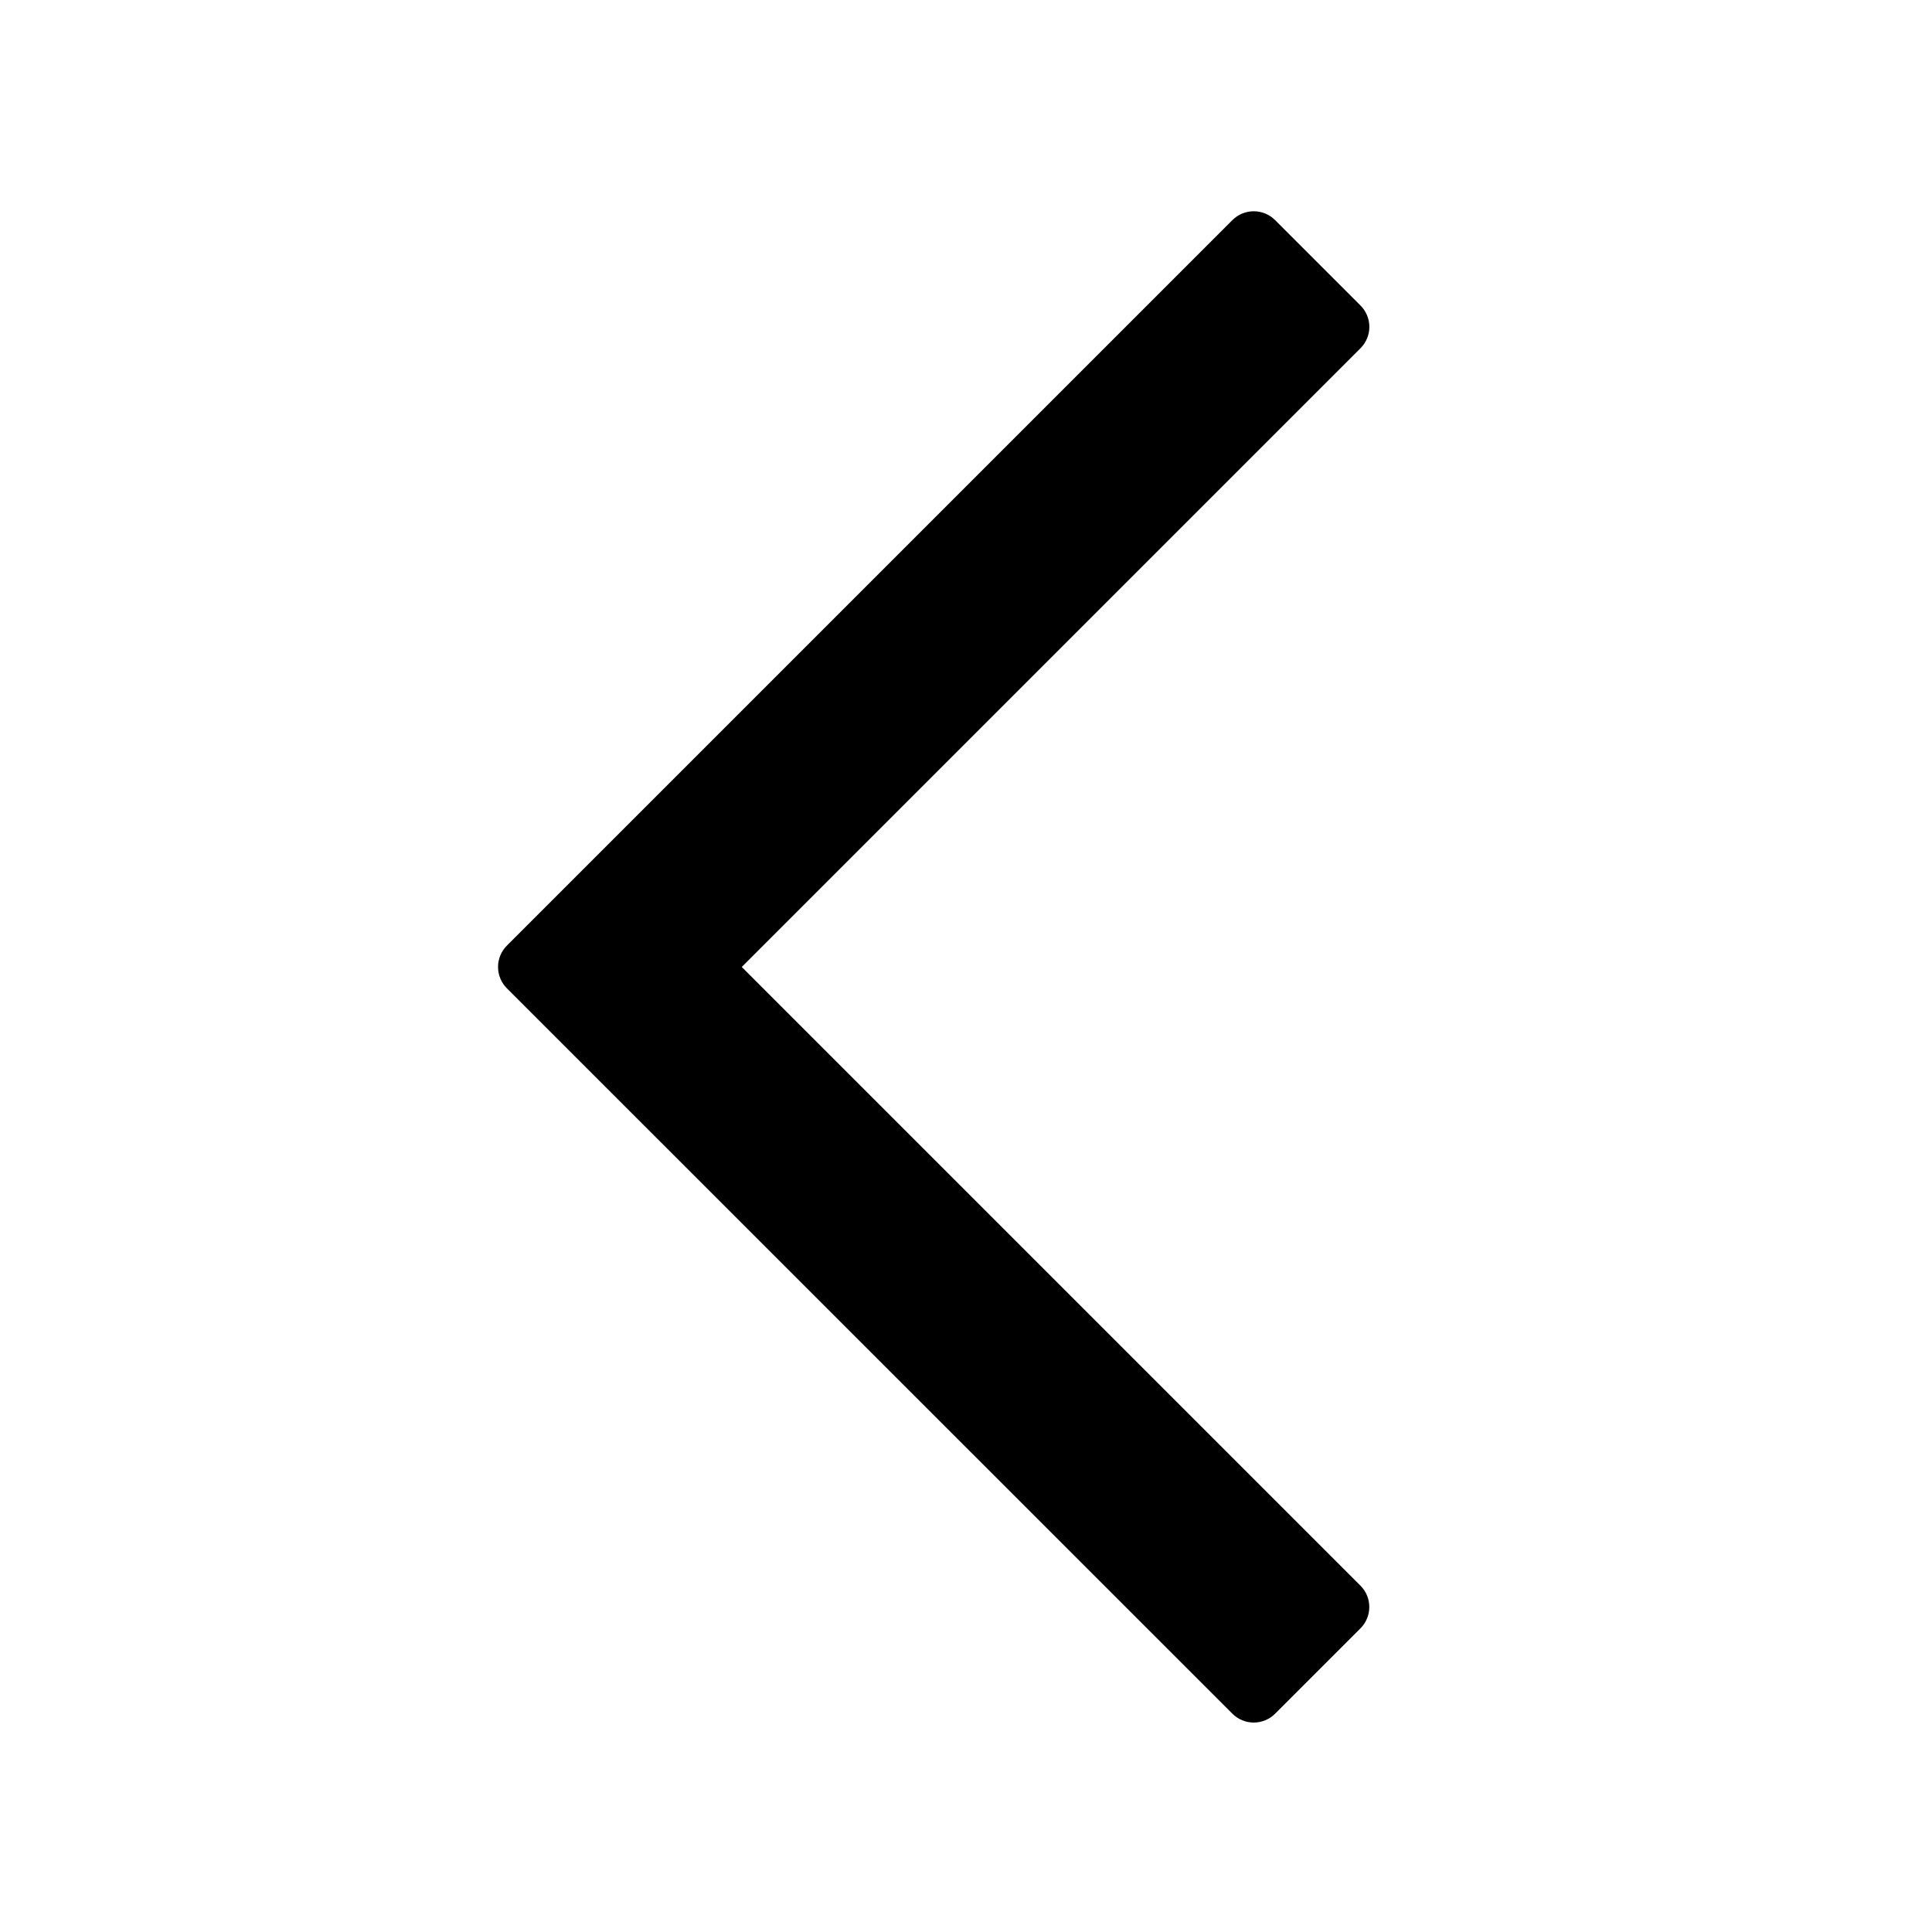
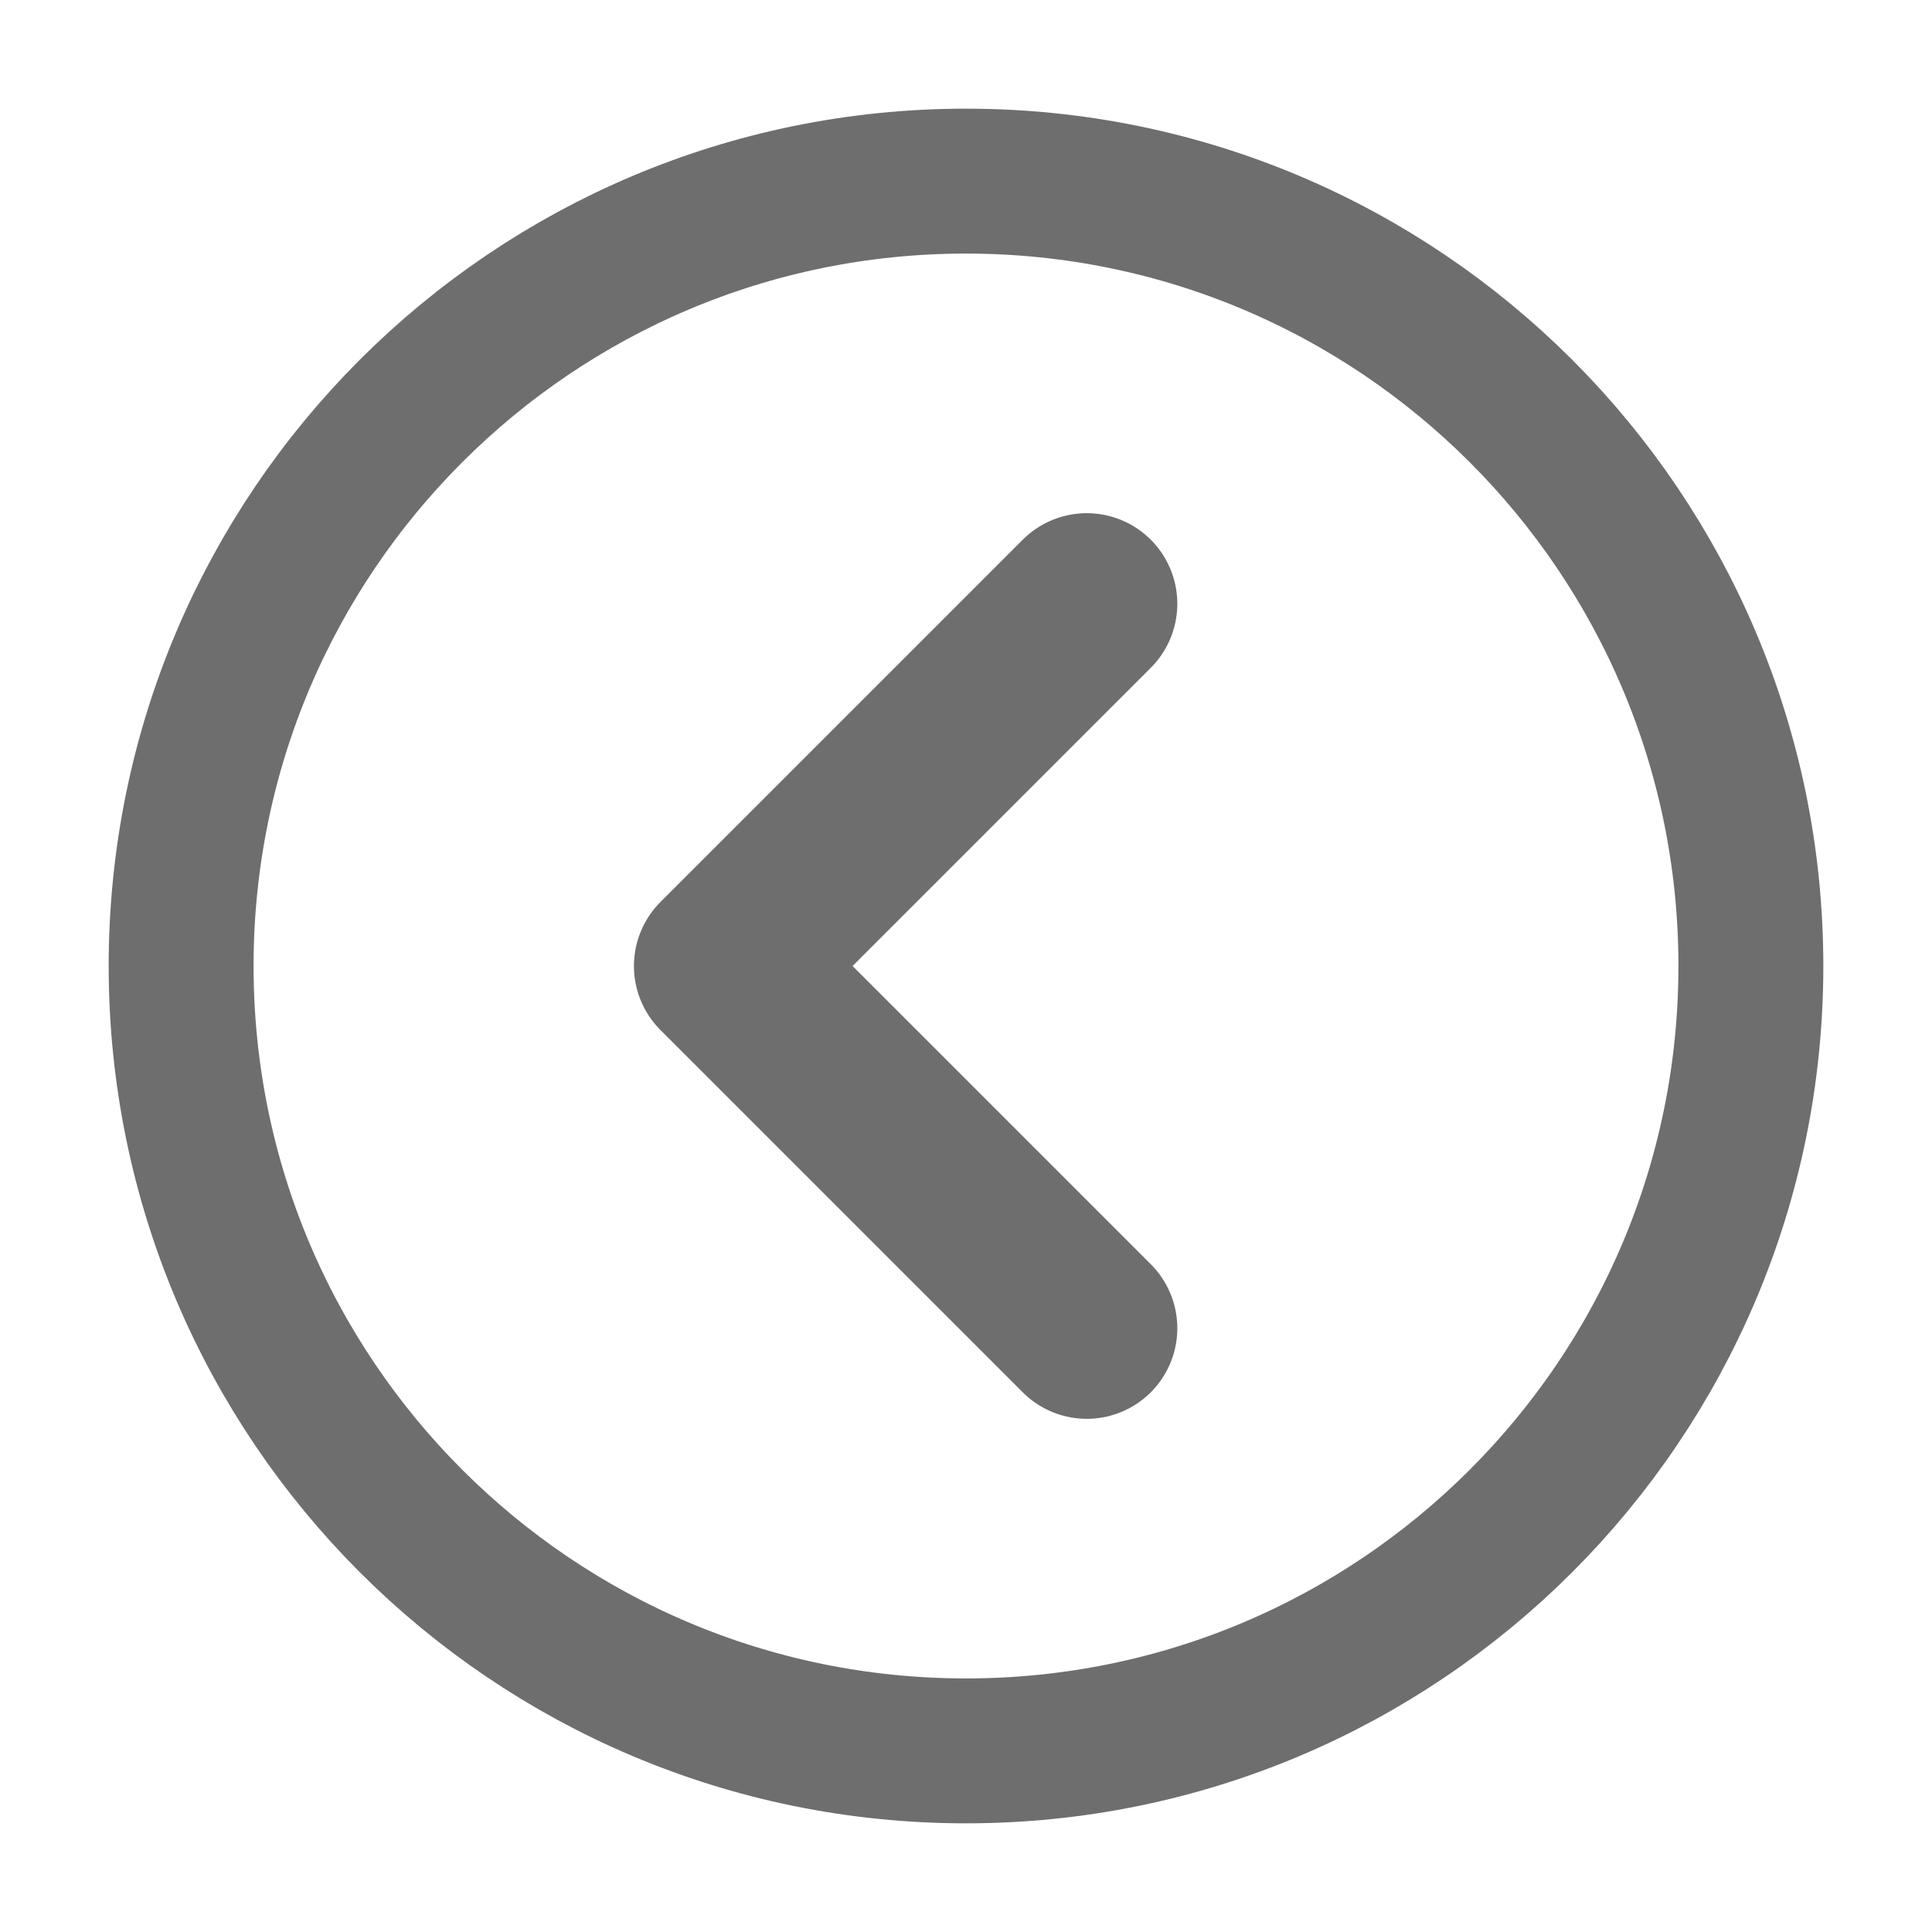
- <svg xmlns="http://www.w3.org/2000/svg" t="1678431082049" class="icon" viewBox="0 0 1024 1024" version="1.1" p-id="2125">
-   <path d="M653.184 116.672a16 16 0 0 1 22.656 0l45.248 45.248a16 16 0 0 1 0 22.656L393.152 512.512l327.936 327.936a16 16 0 0 1 0 22.592l-45.248 45.248a16 16 0 0 1-22.656 0L268.672 523.84a16 16 0 0 1 0-22.656l384.512-384.512z" fill="#000000" p-id="2126" />
+ <svg xmlns="http://www.w3.org/2000/svg" width="16" height="16" viewBox="0 0 16 16">
+   <circle cx="8" cy="8" r="6.5" fill="none" stroke="#6E6E6E" stroke-width="1.2" />
+   <path d="M9 5L6 8l3 3" fill="none" stroke="#6E6E6E" stroke-width="1.5" stroke-linecap="round" stroke-linejoin="round" />
</svg>
